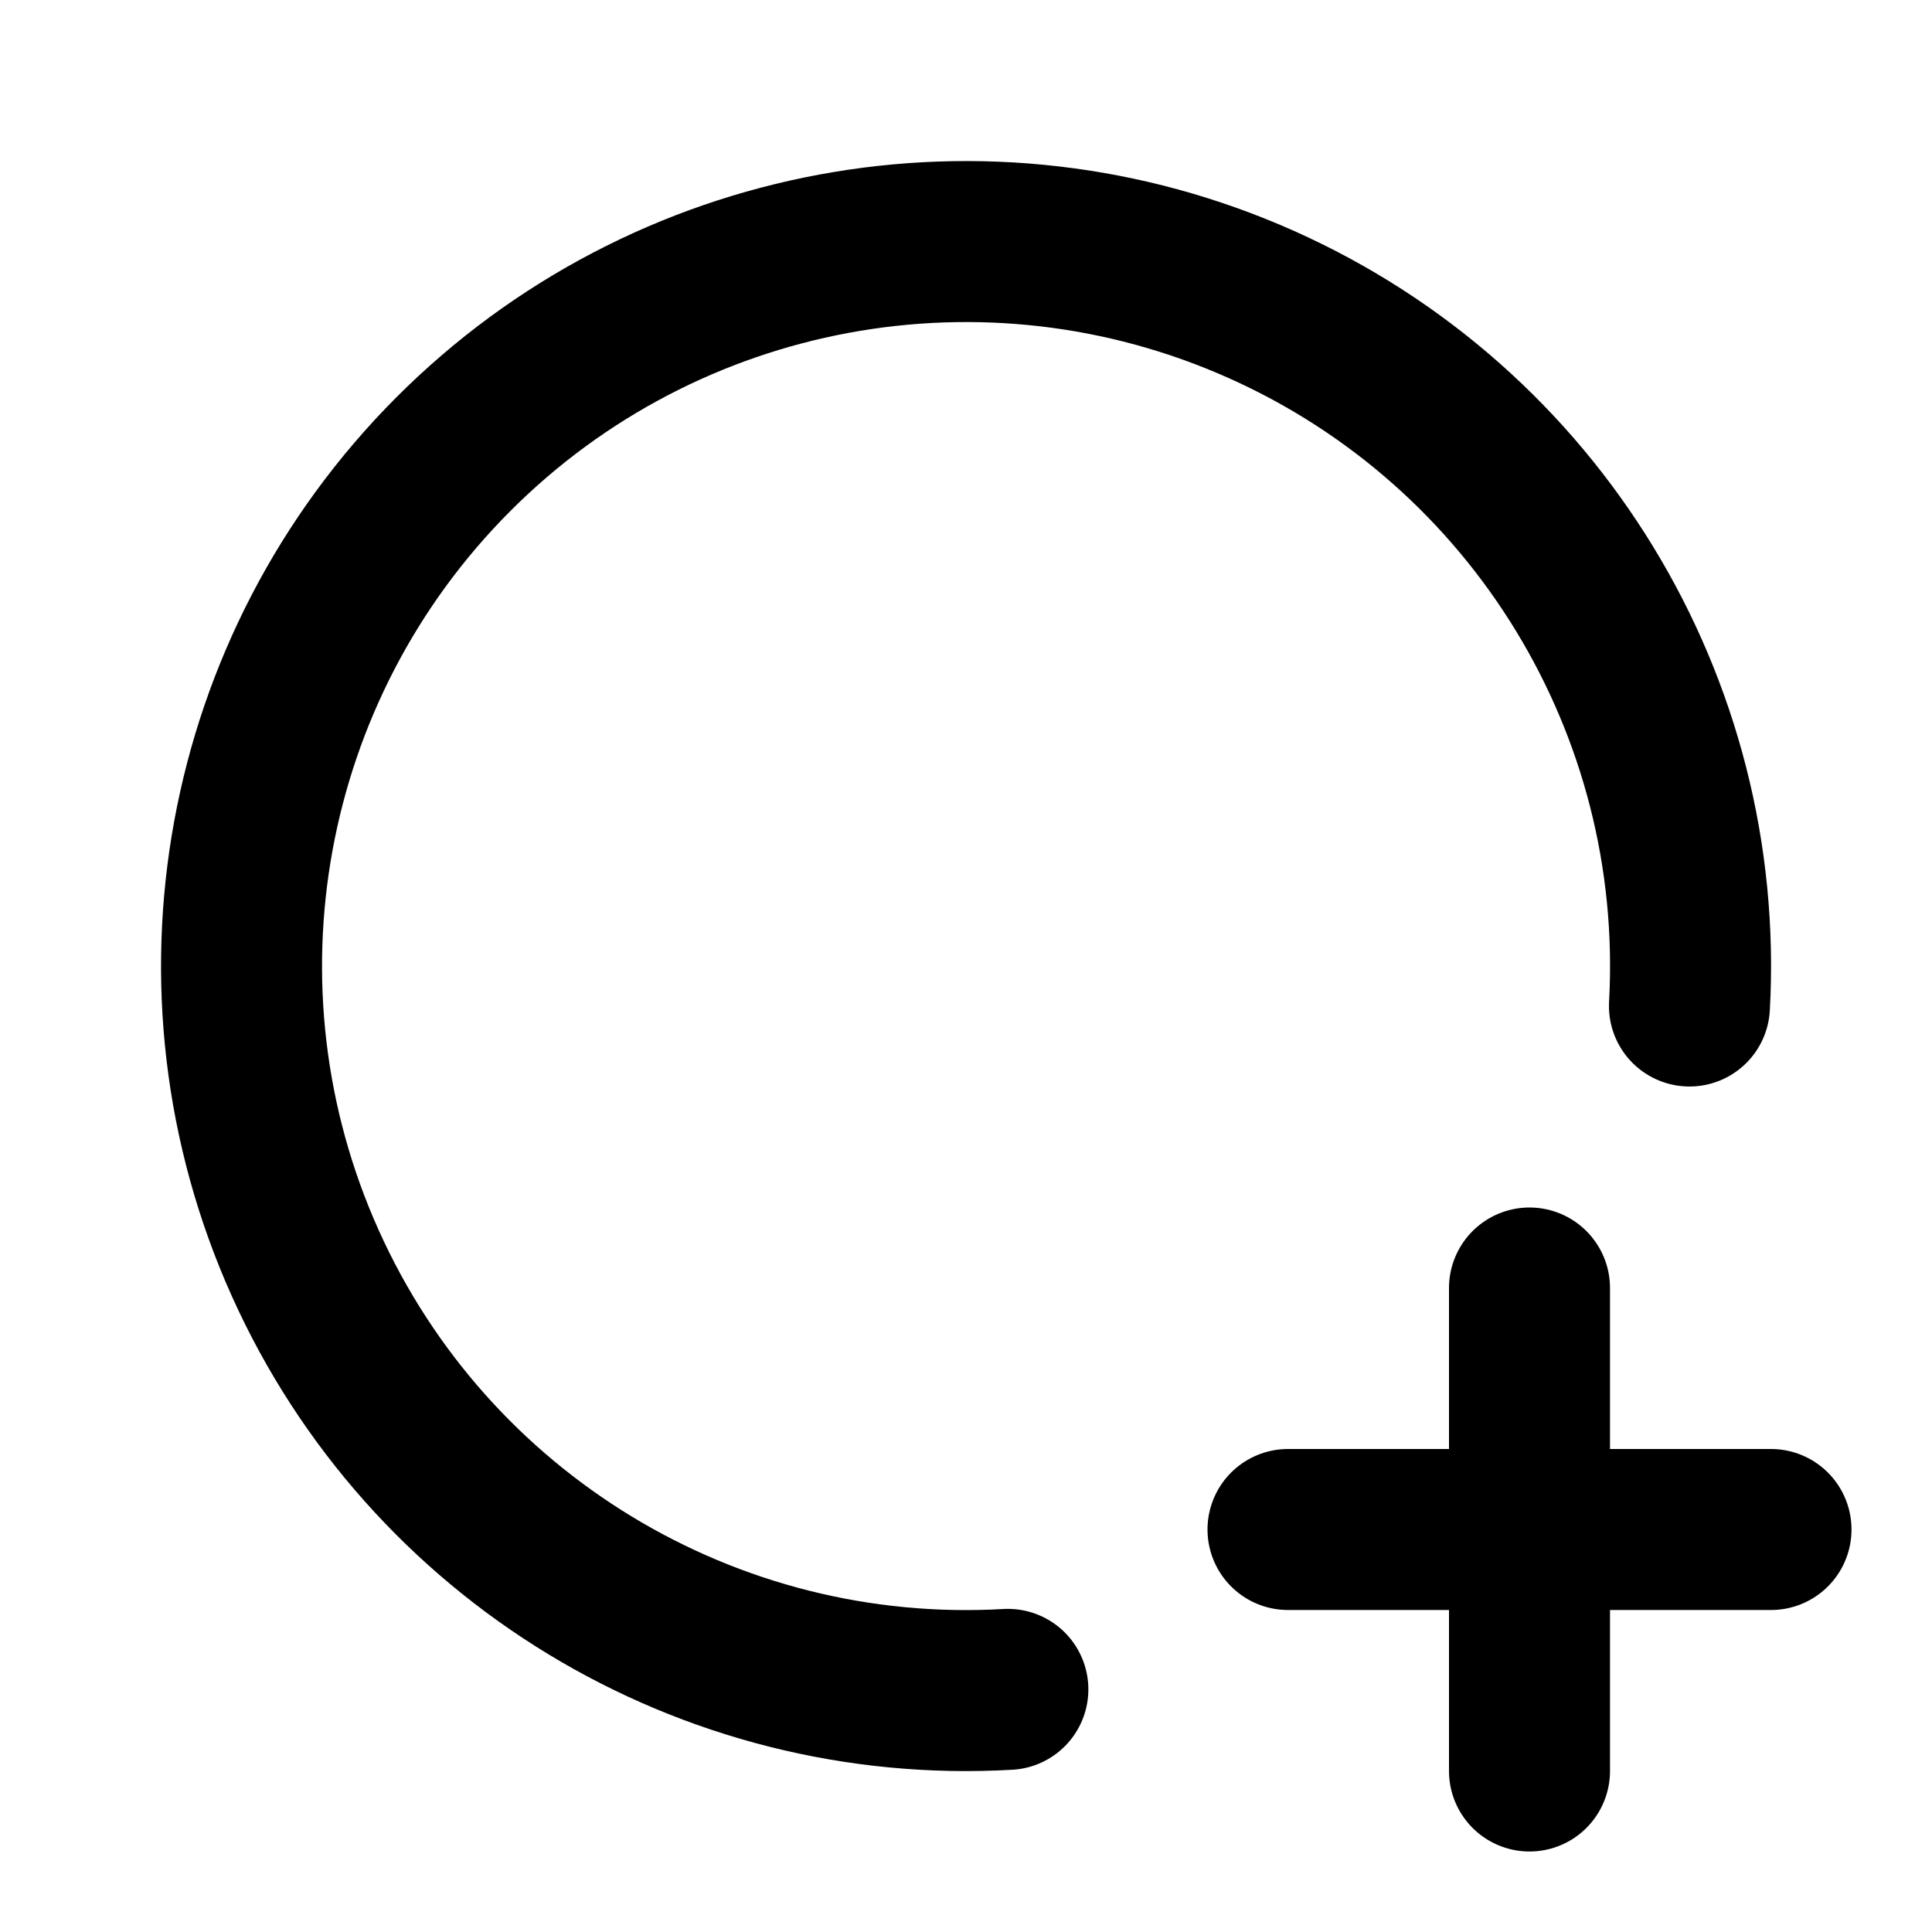
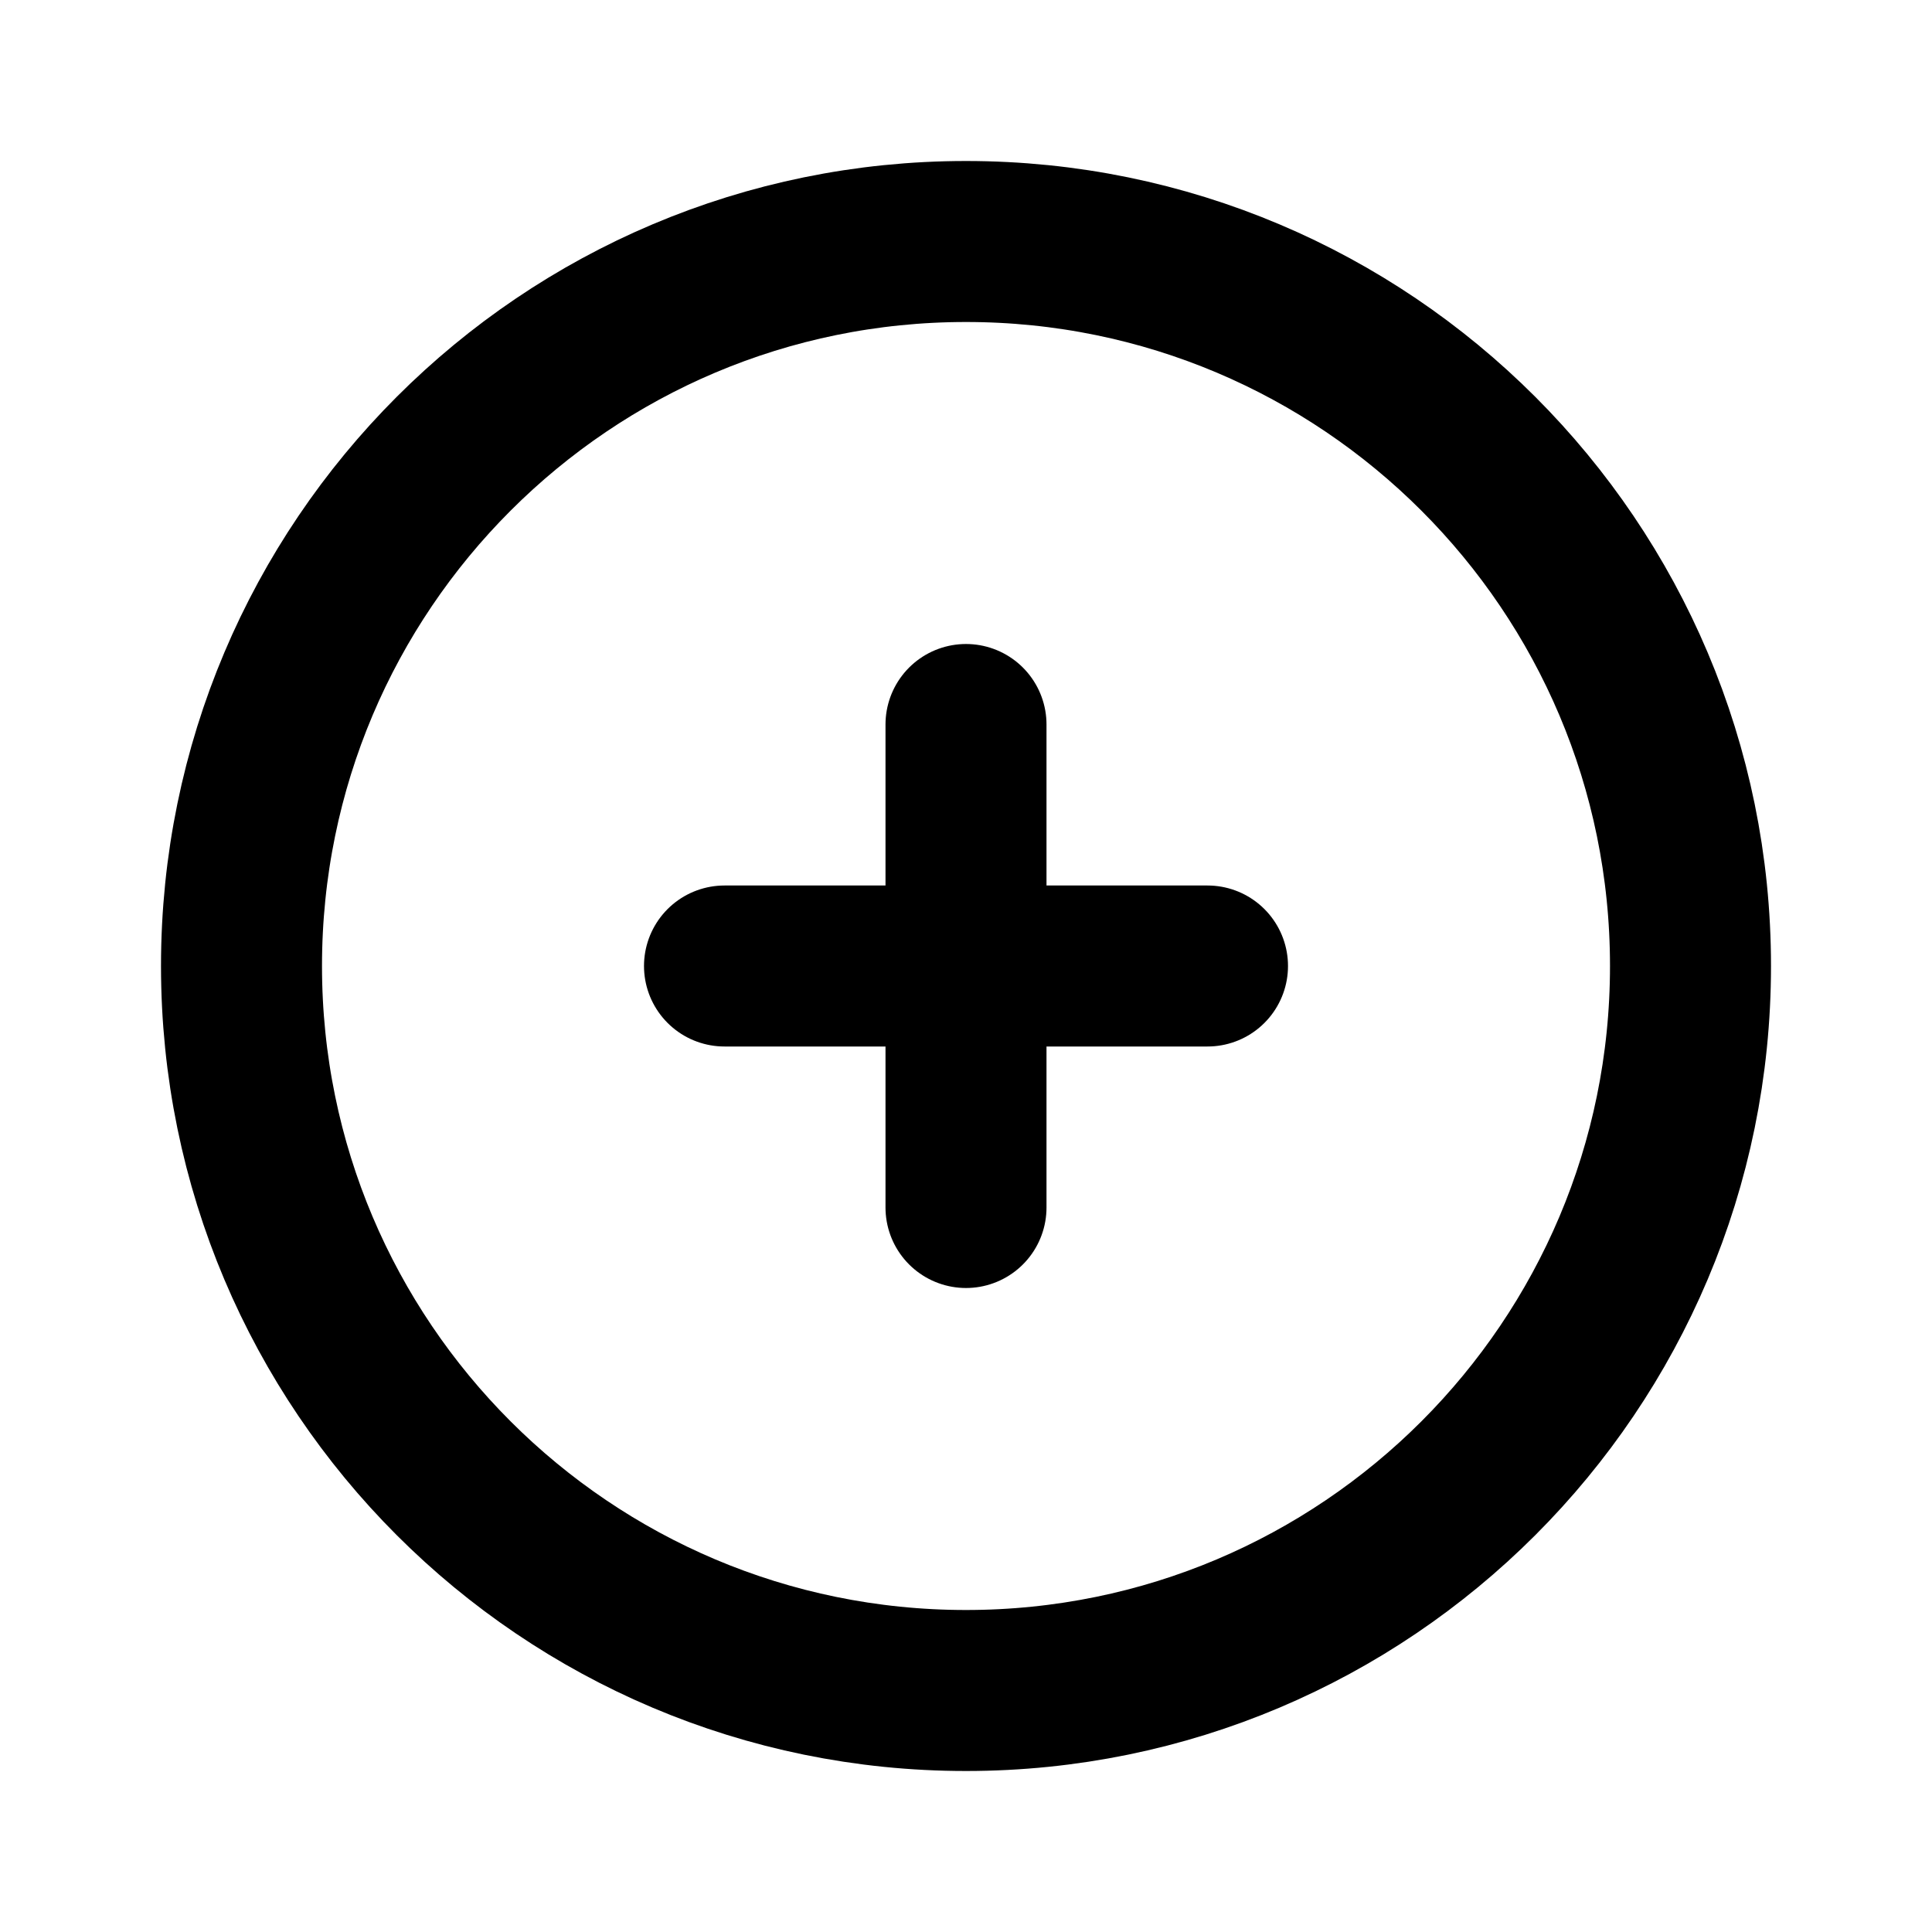
<svg xmlns="http://www.w3.org/2000/svg" class="icon icon-tabler icon-tabler-circle-plus" width="24" height="24" viewBox="0 0 24 24" stroke-width="2" stroke="currentColor" fill="none" stroke-linecap="round" stroke-linejoin="round">
  <path stroke="none" d="M0 0h24v24H0z" fill="none" />
-   <path d="M20.987 12.497a9 9 0 1 0 -8.467 8.489" />
-   <path d="M16 19h6" />
-   <path d="M19 16v6" />
+   <path d="M3 12a9 9 0 1 0 18 0a9 9 0 0 0 -18 0" />
+   <path d="M9 12h6" />
+   <path d="M12 9v6" />
</svg>
